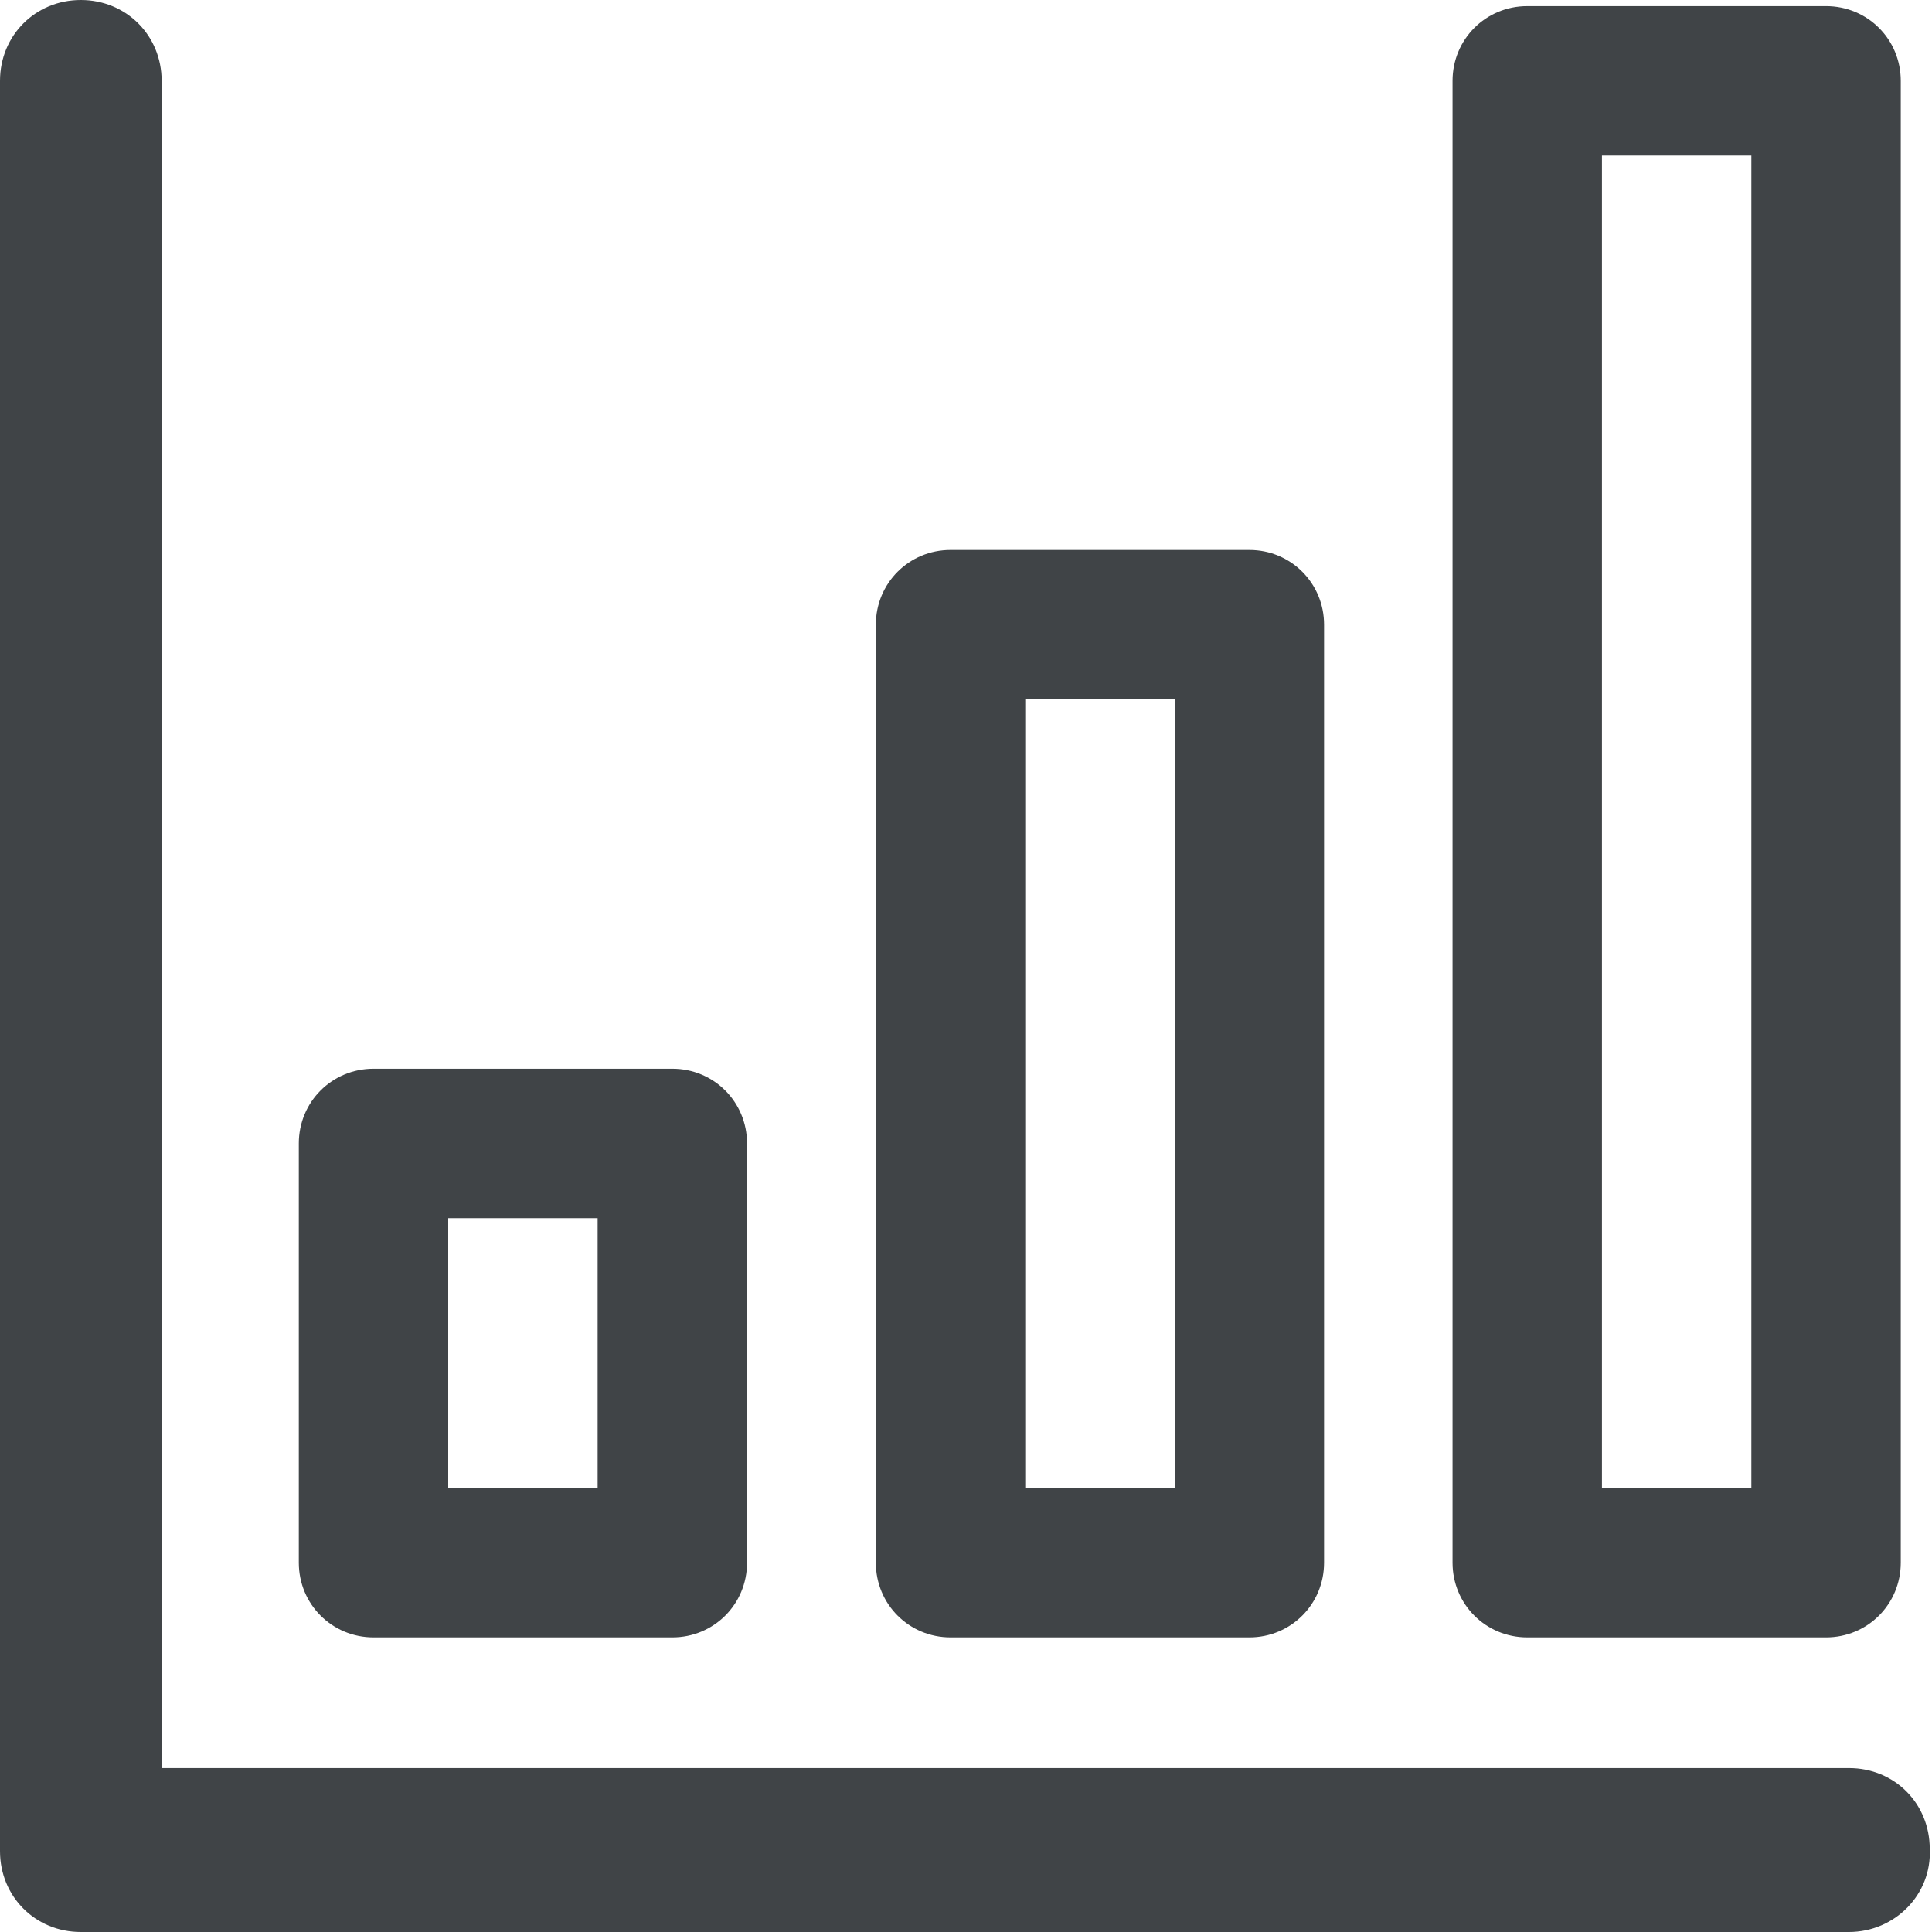
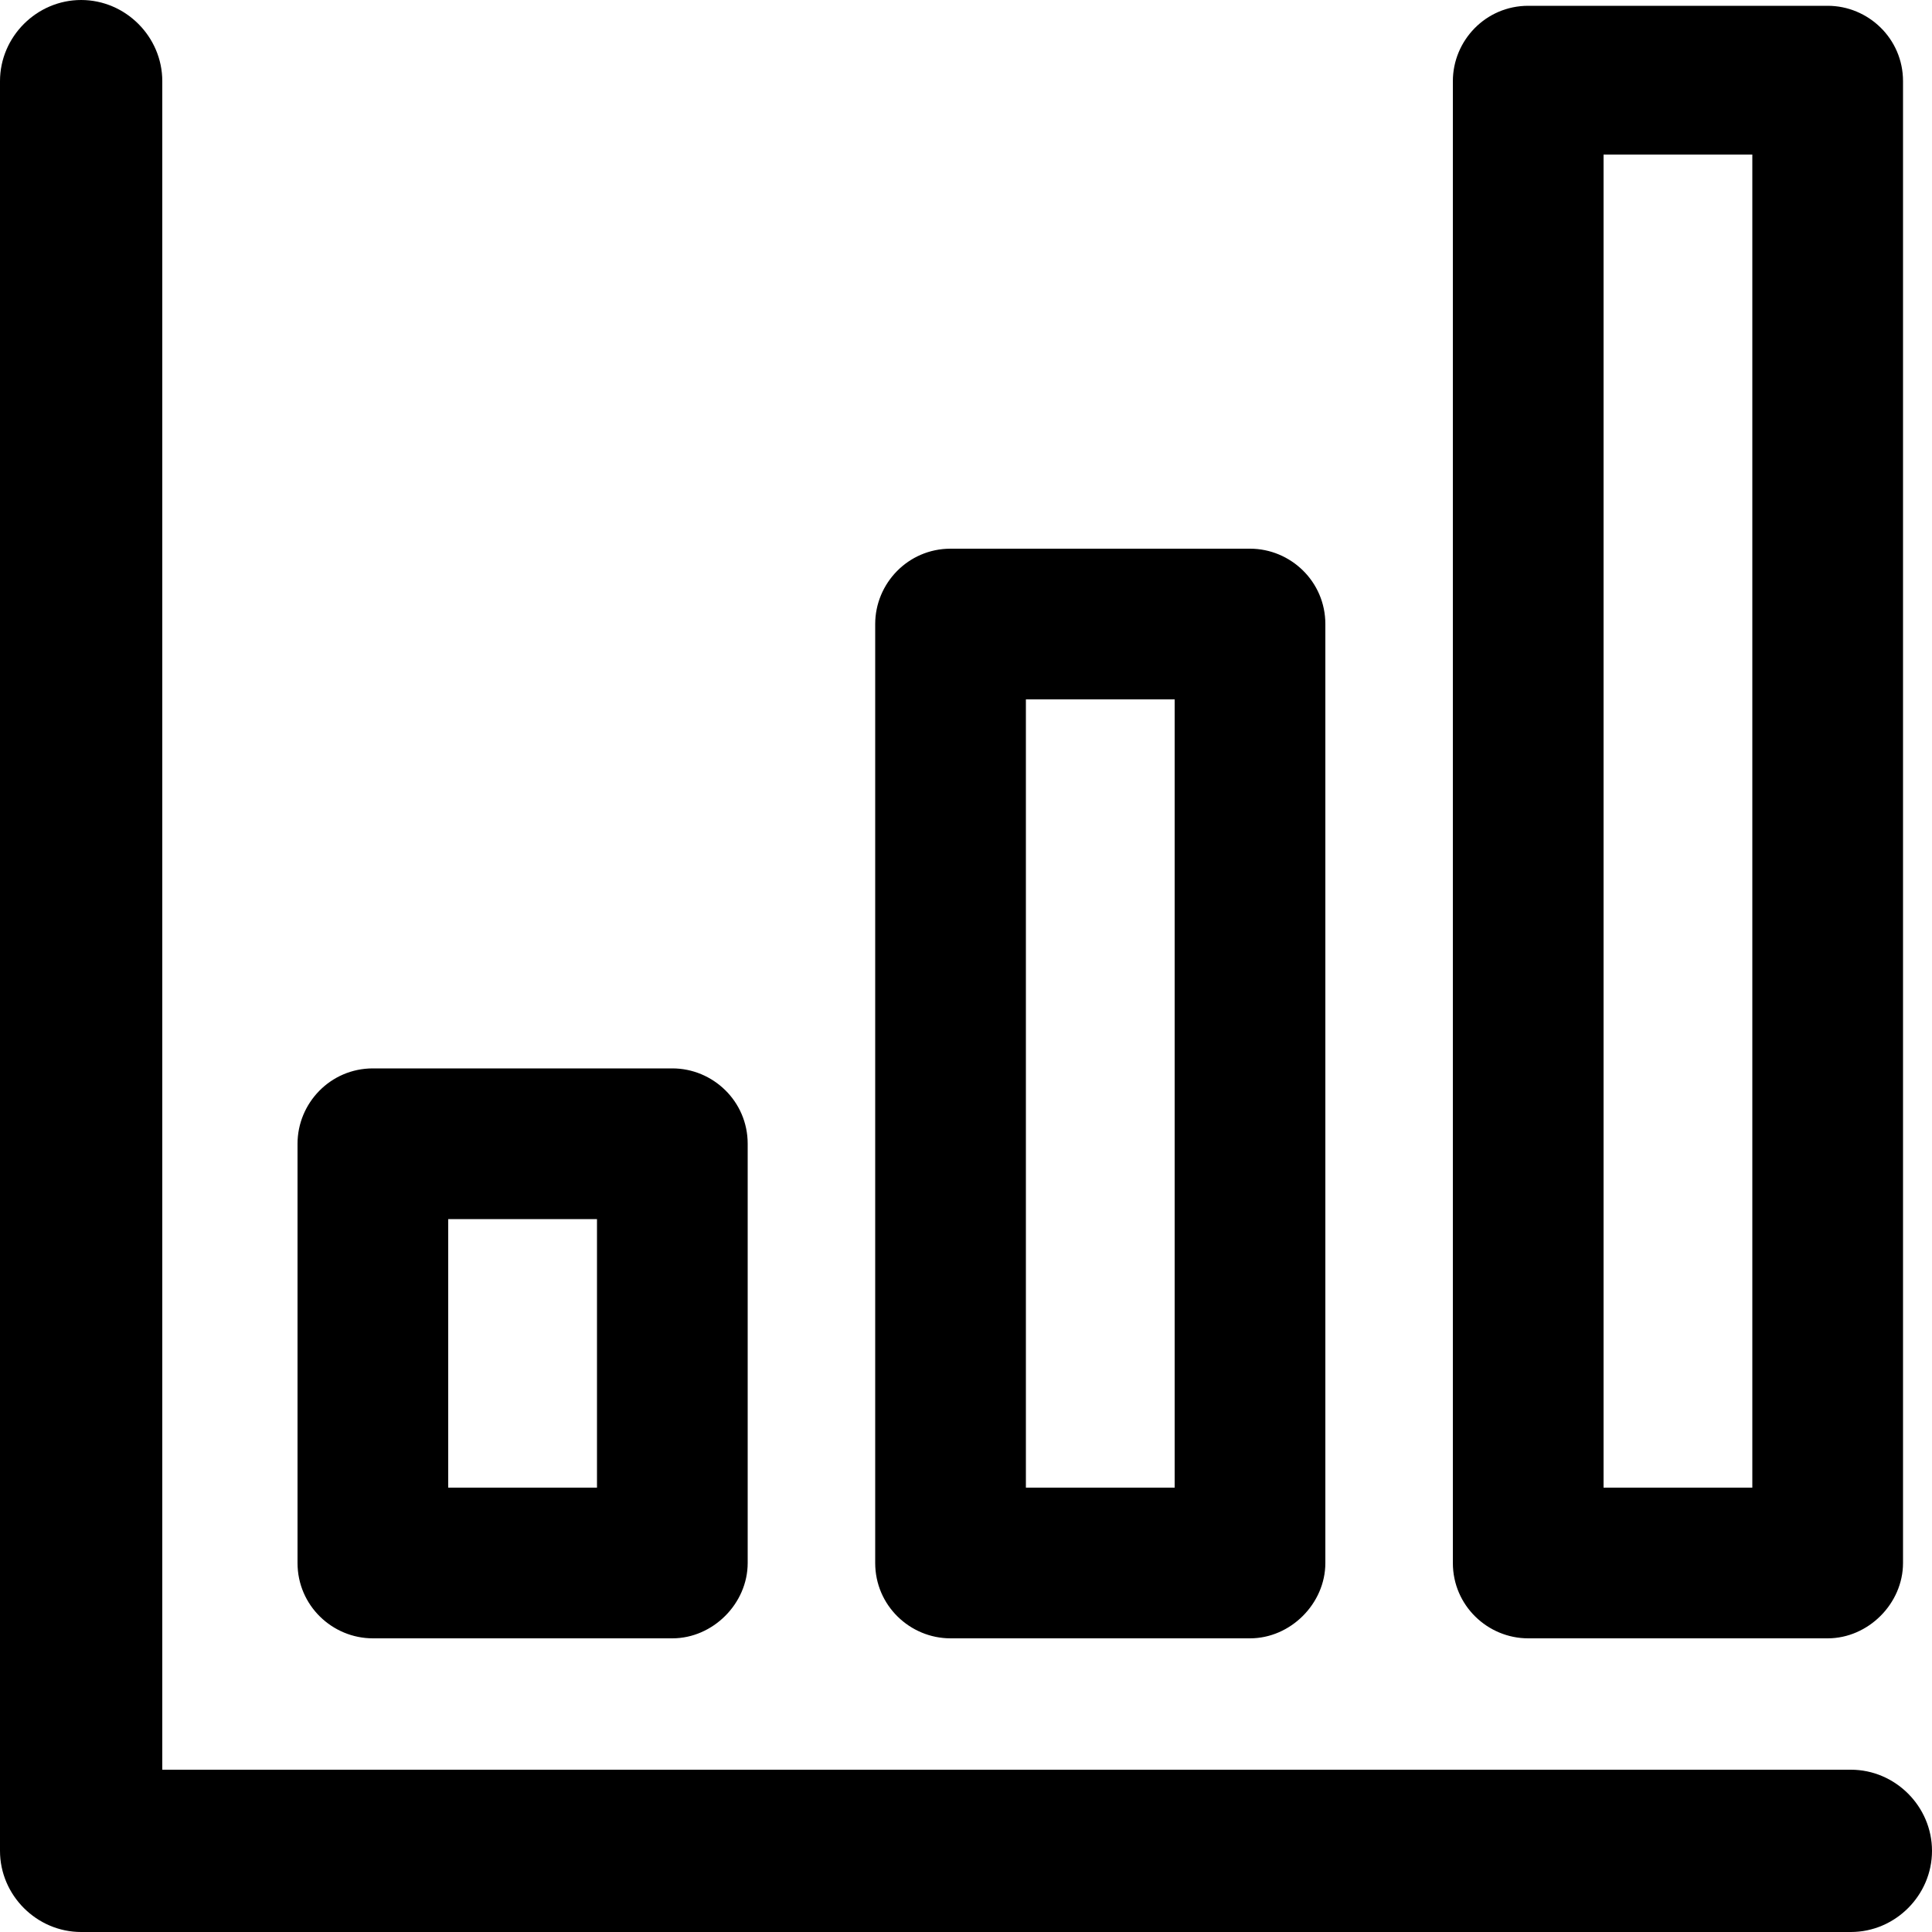
- <svg xmlns="http://www.w3.org/2000/svg" viewBox="0 0 600 600">
-   <path fill="#404447" d="M574.2 600H25.1C11 600 0 589 0 574.9V25.1C0 11 11 0 25.1 0s25.1 11 25.1 25.1v524h524c14.2 0 25.1 11 25.1 25.1.7 14.2-10.9 25.8-25.1 25.8z" />
-   <path fill="#404447" d="M208.8 508.5H116c-12.9 0-23.2-10.3-23.2-23.2V355.1c0-12.9 10.3-23.2 23.2-23.2h92.8c12.9 0 23.2 10.3 23.2 23.2v130.2c0 12.9-10.3 23.2-23.2 23.2zm-69.6-46.4h46.4v-83.8h-46.4v83.8zM567.1 508.5h-92.8c-12.9 0-23.2-10.3-23.2-23.2V25.1c0-12.9 10.3-23.2 23.2-23.2h92.8c12.9 0 23.2 10.3 23.2 23.2v460.2c0 12.9-10.3 23.2-23.2 23.2zm-69.6-46.4h46.4V48.3h-46.4v413.8zM388 508.5h-92.8c-12.9 0-23.2-10.3-23.2-23.2V194c0-12.9 10.3-23.2 23.2-23.2H388c12.9 0 23.2 10.3 23.2 23.2v291.3c0 12.9-10.3 23.2-23.2 23.2zm-69.6-46.4h46.4V217.2h-46.4v244.9z" />
+ <svg xmlns="http://www.w3.org/2000/svg" viewBox="0 0 100 100">
+   <path d="M95.8 100H4.2C1.9 100 0 98.1 0 95.8V4.2C0 1.9 1.9 0 4.2 0c2.3 0 4.2 1.9 4.2 4.2v87.4h87.4c2.3 0 4.2 1.9 4.2 4.2 0 2.3-1.9 4.2-4.2 4.2z" />
+   <path d="M34.8 84.8H19.3c-2.1 0-3.9-1.7-3.9-3.9V59.2c0-2.1 1.7-3.9 3.9-3.9h15.5c2.1 0 3.9 1.7 3.9 3.9v21.7c0 2.1-1.8 3.9-3.9 3.9zM23.2 77h7.7V63.1h-7.7V77zM94.6 84.8H79.1c-2.1 0-3.9-1.7-3.9-3.9V4.2c0-2.1 1.7-3.9 3.9-3.9h15.5c2.1 0 3.9 1.7 3.9 3.9v76.7c0 2.1-1.8 3.9-3.9 3.9zM83 77h7.7V8H83v69zM64.7 84.8H49.2c-2.1 0-3.9-1.7-3.9-3.9V32.3c0-2.1 1.7-3.9 3.9-3.9h15.5c2.1 0 3.9 1.7 3.9 3.9v48.6c0 2.1-1.8 3.9-3.9 3.9zM53.1 77h7.7V36.2h-7.7V77z" />
</svg>
